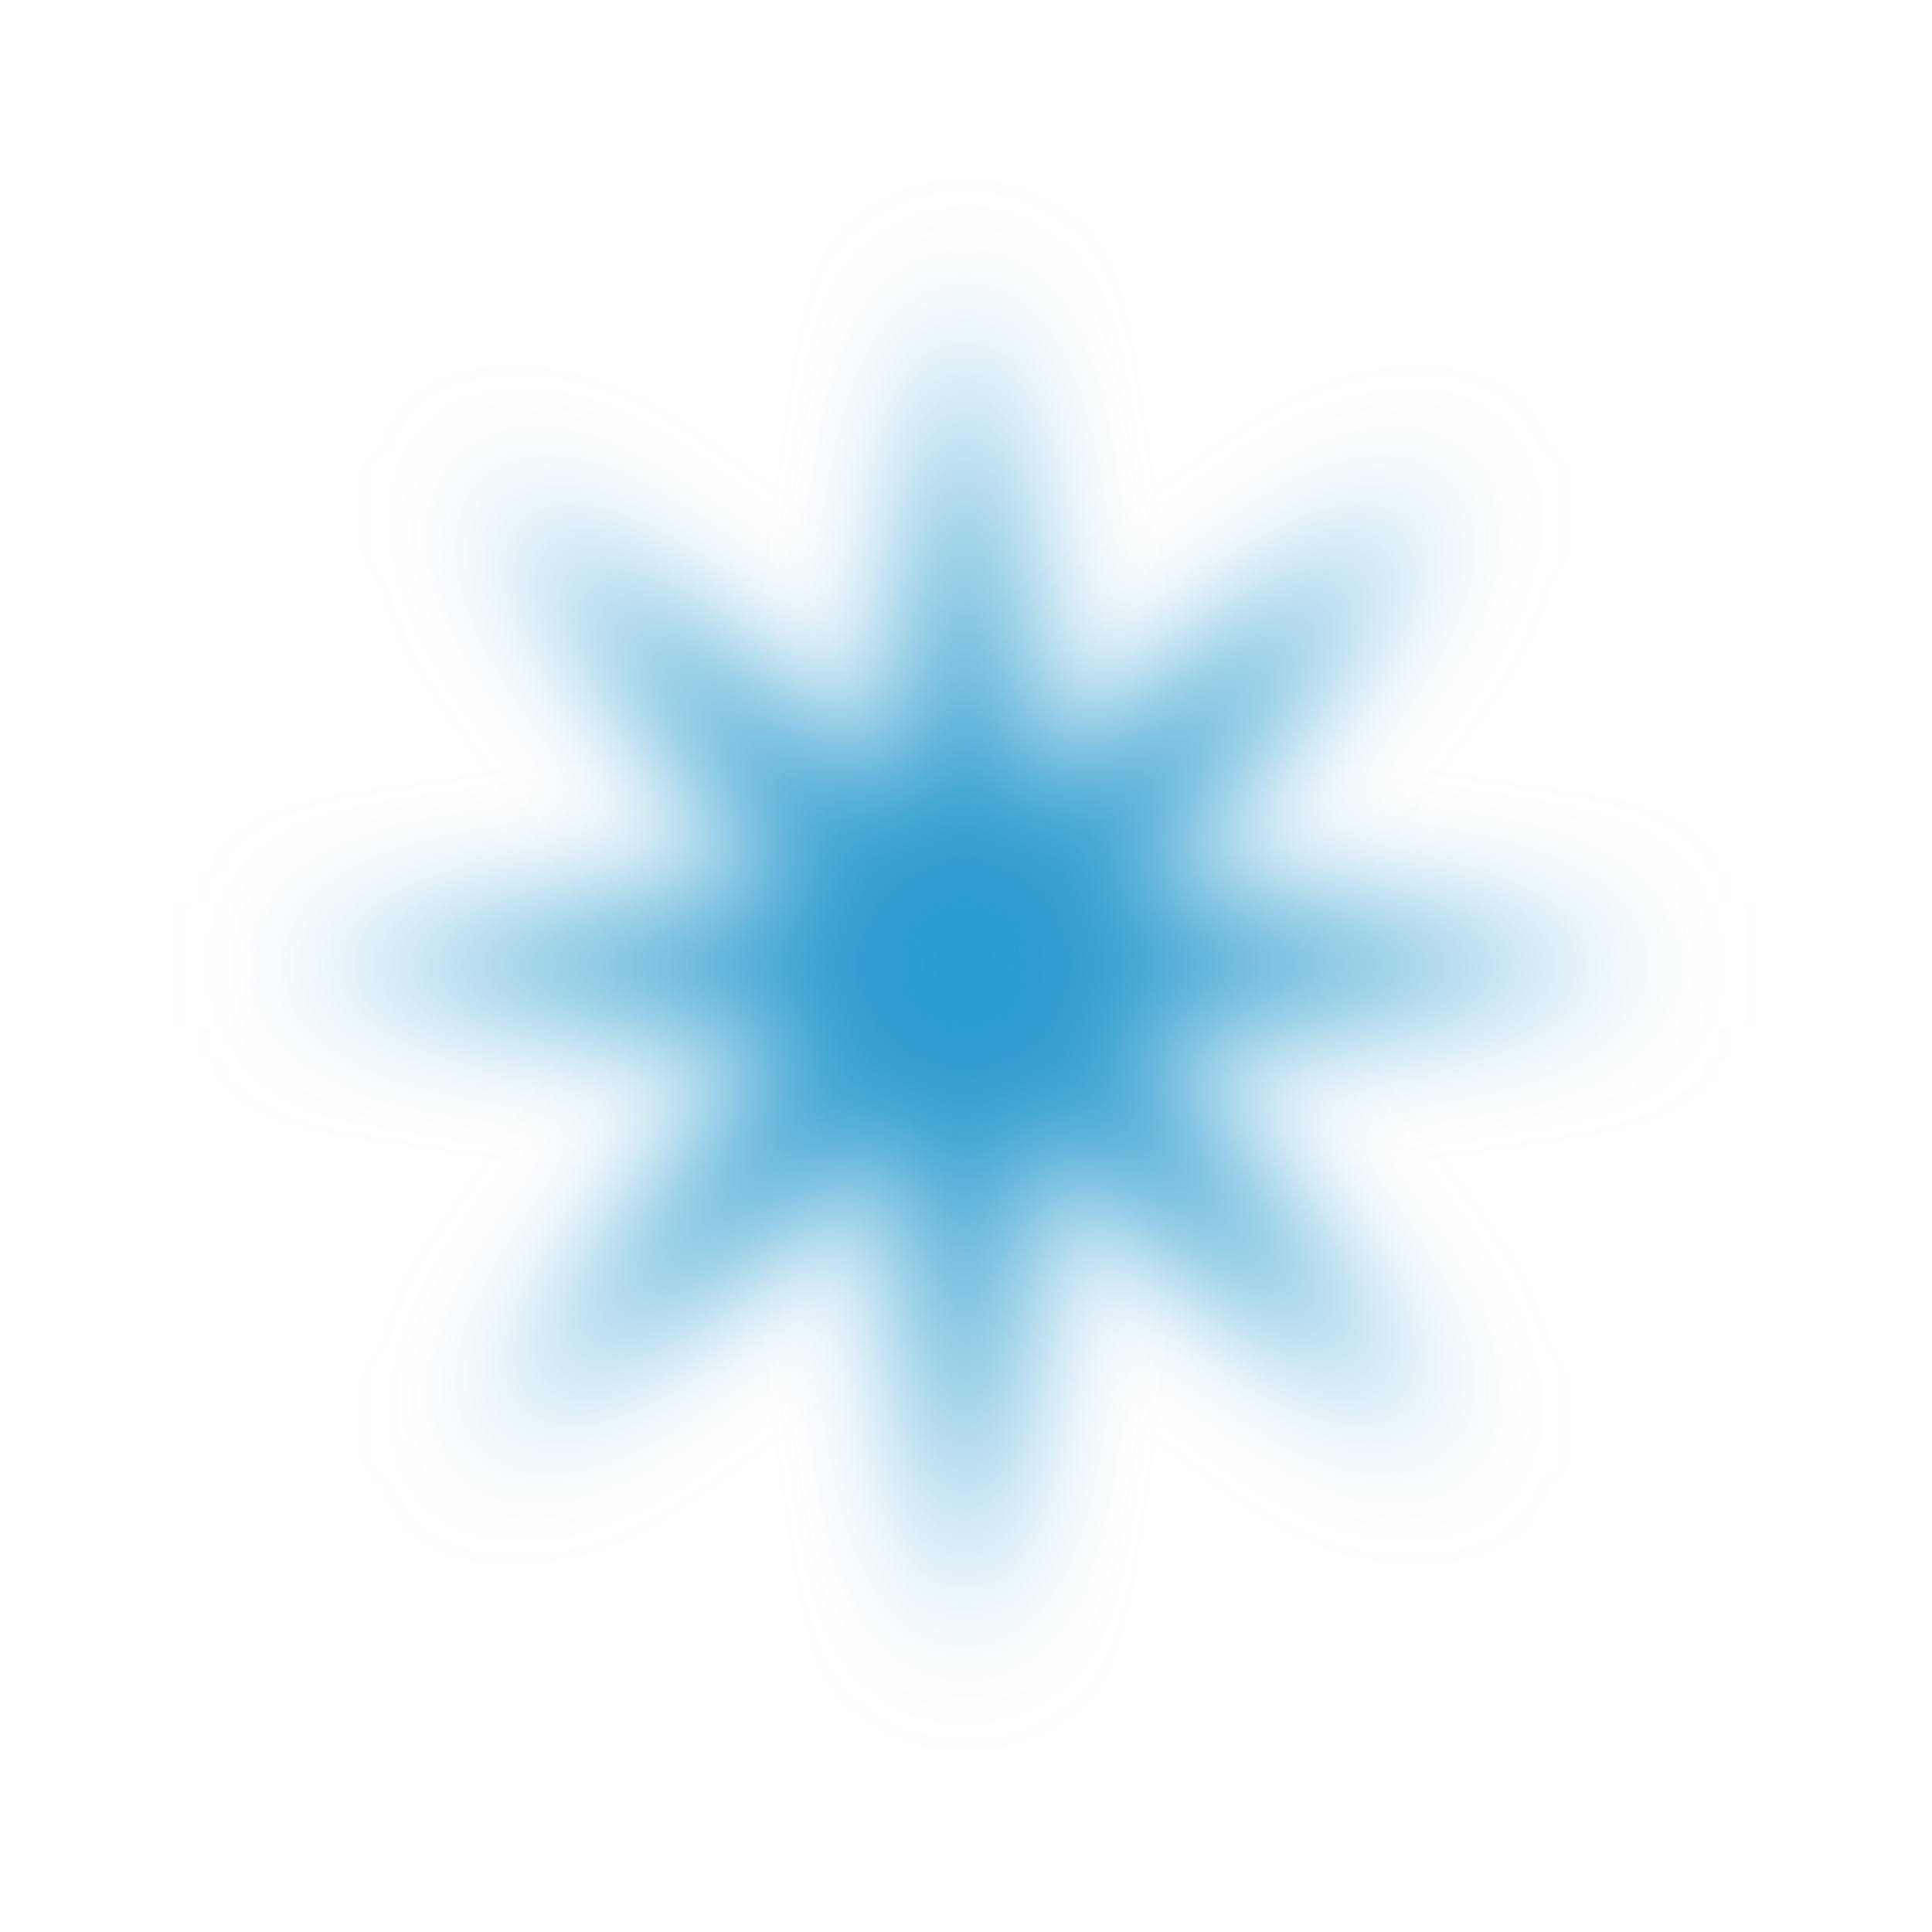
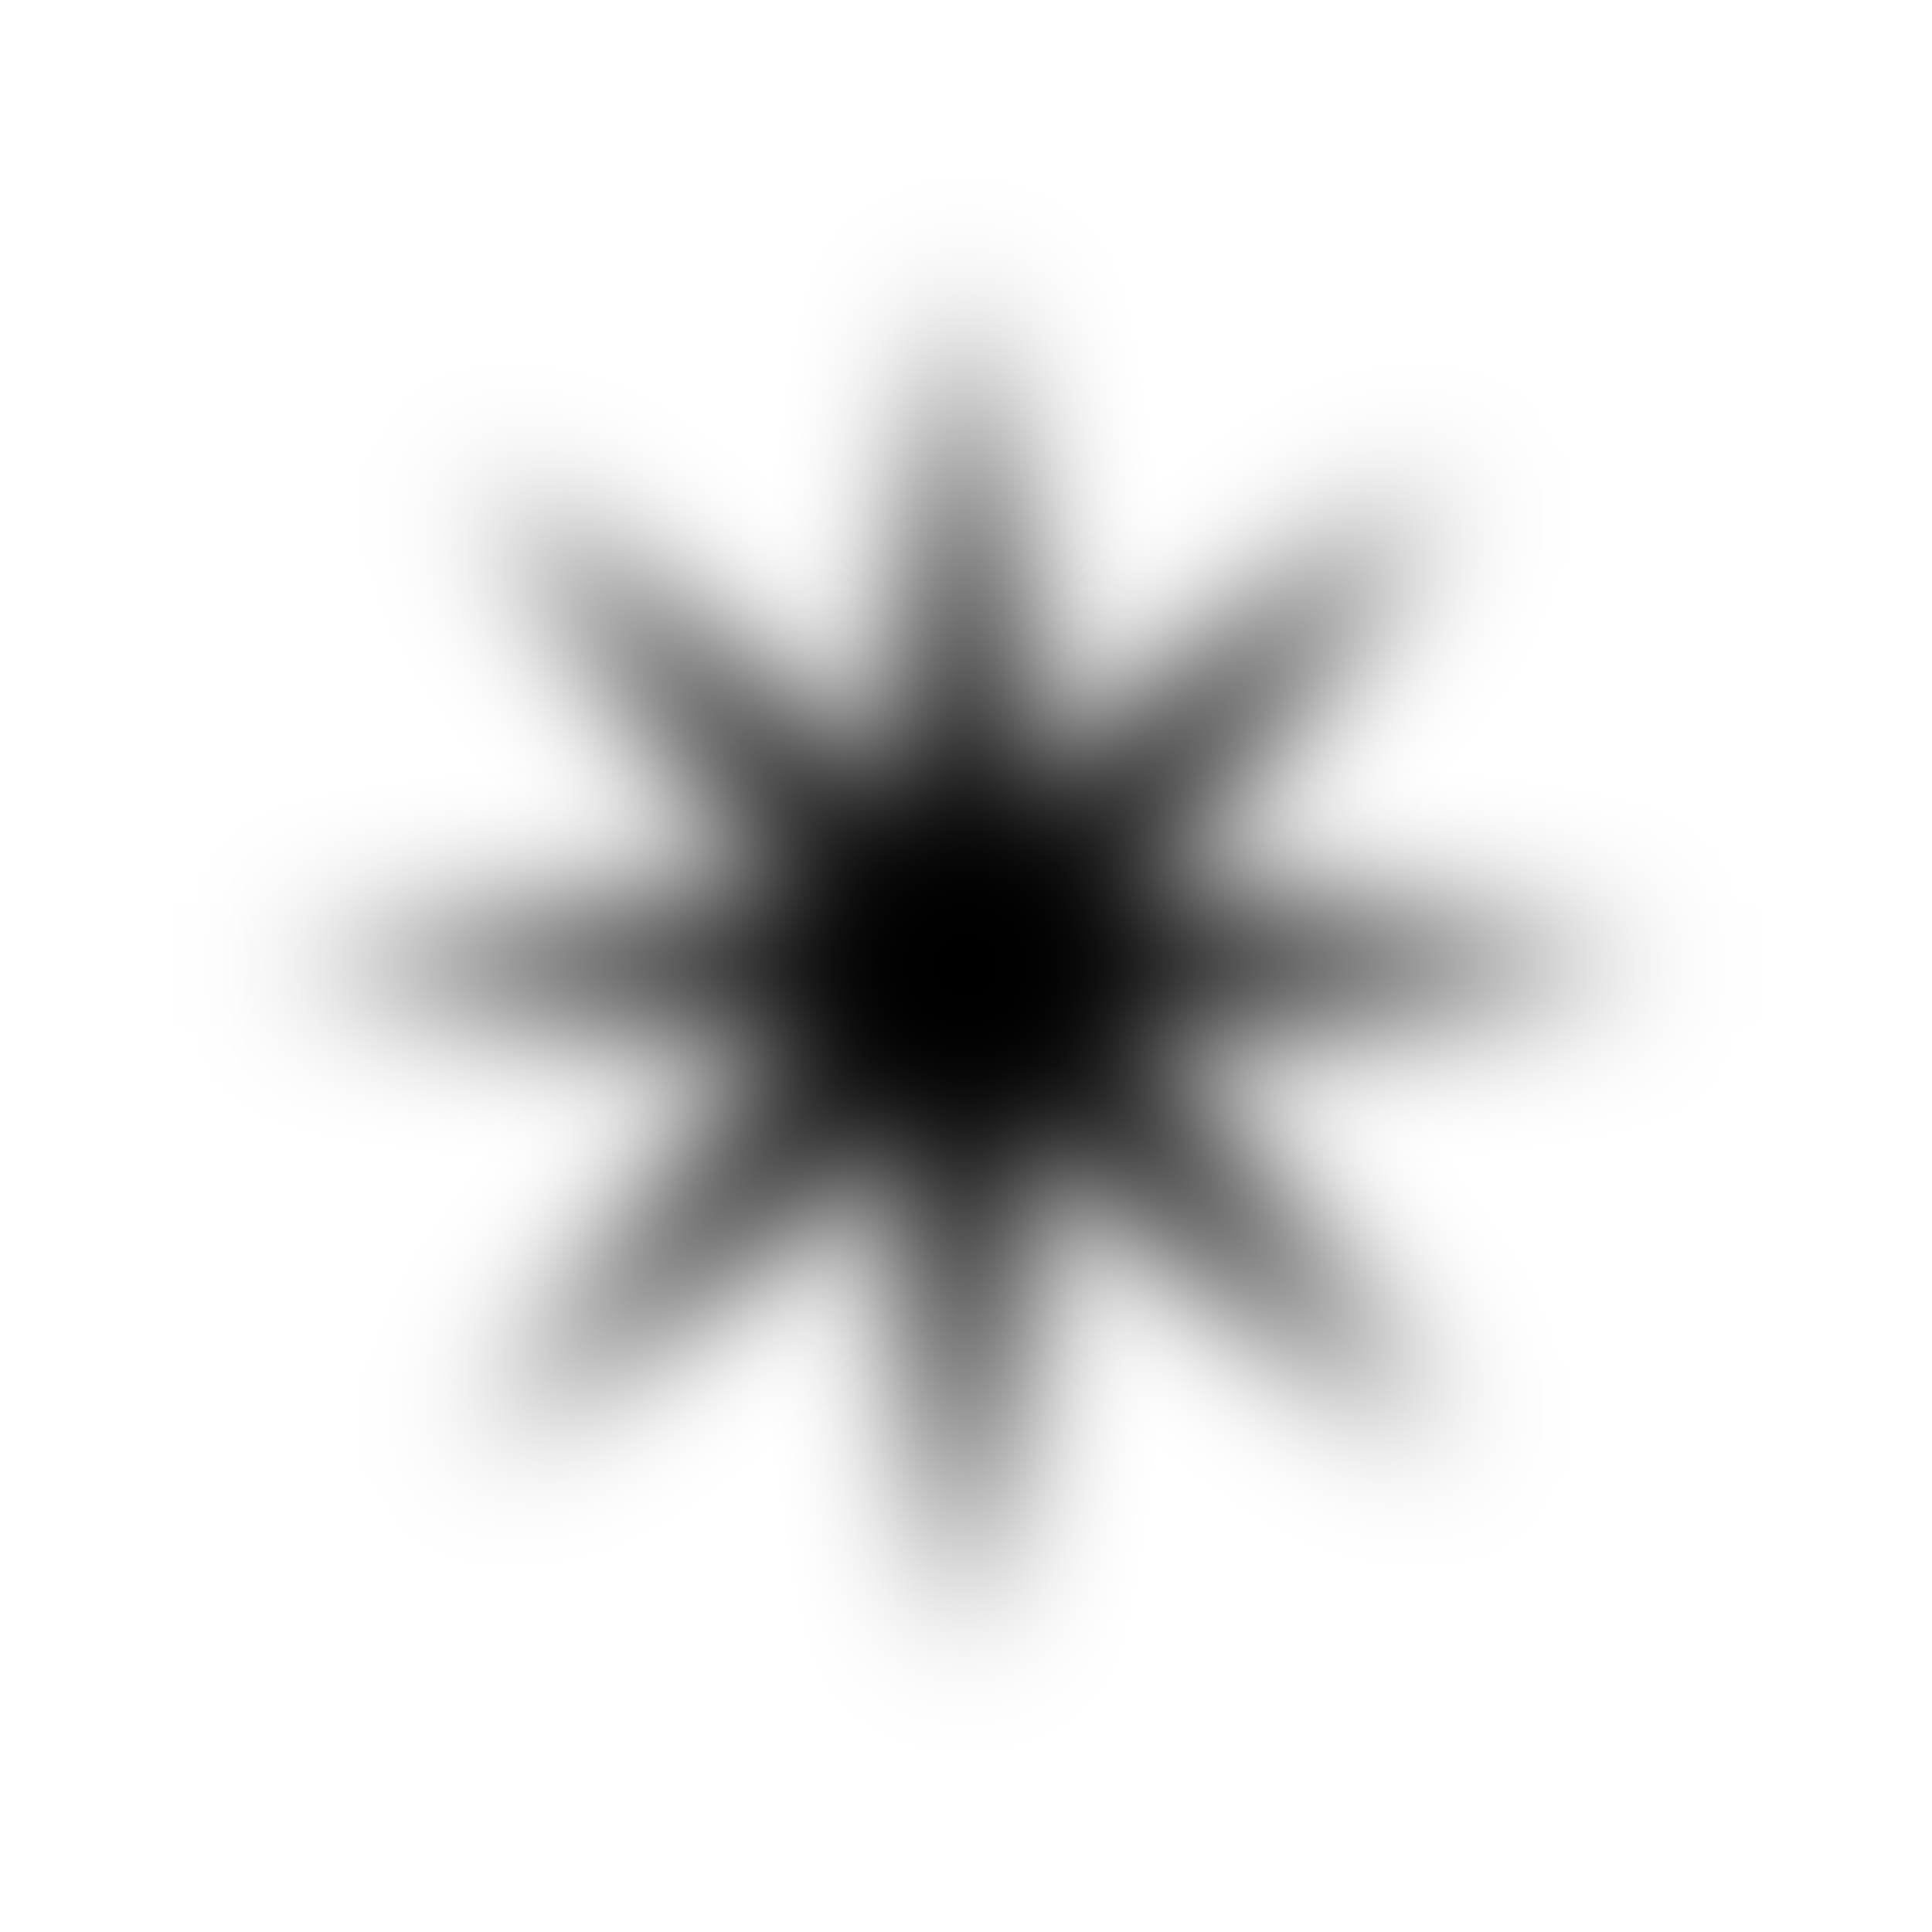
<svg xmlns="http://www.w3.org/2000/svg" width="1036" height="1036" viewBox="0 0 1036 1036" fill="none">
  <g filter="url(#filter0_f_1801_112)">
-     <path d="M517.518 151.577L565.129 469.906L883.458 517.518L565.129 565.129L517.518 883.458L469.906 565.129L151.577 517.518L469.906 469.906L517.518 151.577Z" fill="#2D9CCF" />
+     <path d="M517.518 151.577L565.129 469.906L883.458 517.518L565.129 565.129L517.518 883.458L469.906 565.129L151.577 517.518L469.906 469.906L517.518 151.577Z" fill="currentColor" />
  </g>
  <g filter="url(#filter1_f_1801_112)">
-     <path d="M776.276 258.759L584.851 517.517L776.276 776.276L517.518 584.85L258.759 776.276L450.185 517.517L258.759 258.759L517.518 450.185L776.276 258.759Z" fill="#2D9CCF" />
+     <path d="M776.276 258.759L584.851 517.517L776.276 776.276L517.518 584.85L258.759 776.276L450.185 517.517L258.759 258.759L517.518 450.185L776.276 258.759Z" fill="currentColor" />
  </g>
  <defs>
    <filter id="filter0_f_1801_112" x="79.577" y="79.577" width="875.88" height="875.88" filterUnits="userSpaceOnUse" color-interpolation-filters="sRGB">
      <feFlood flood-opacity="0" result="BackgroundImageFix" />
      <feBlend mode="normal" in="SourceGraphic" in2="BackgroundImageFix" result="shape" />
      <feGaussianBlur stdDeviation="36" result="effect1_foregroundBlur_1801_112" />
    </filter>
    <filter id="filter1_f_1801_112" x="186.759" y="186.759" width="661.518" height="661.517" filterUnits="userSpaceOnUse" color-interpolation-filters="sRGB">
      <feFlood flood-opacity="0" result="BackgroundImageFix" />
      <feBlend mode="normal" in="SourceGraphic" in2="BackgroundImageFix" result="shape" />
      <feGaussianBlur stdDeviation="36" result="effect1_foregroundBlur_1801_112" />
    </filter>
  </defs>
</svg>
